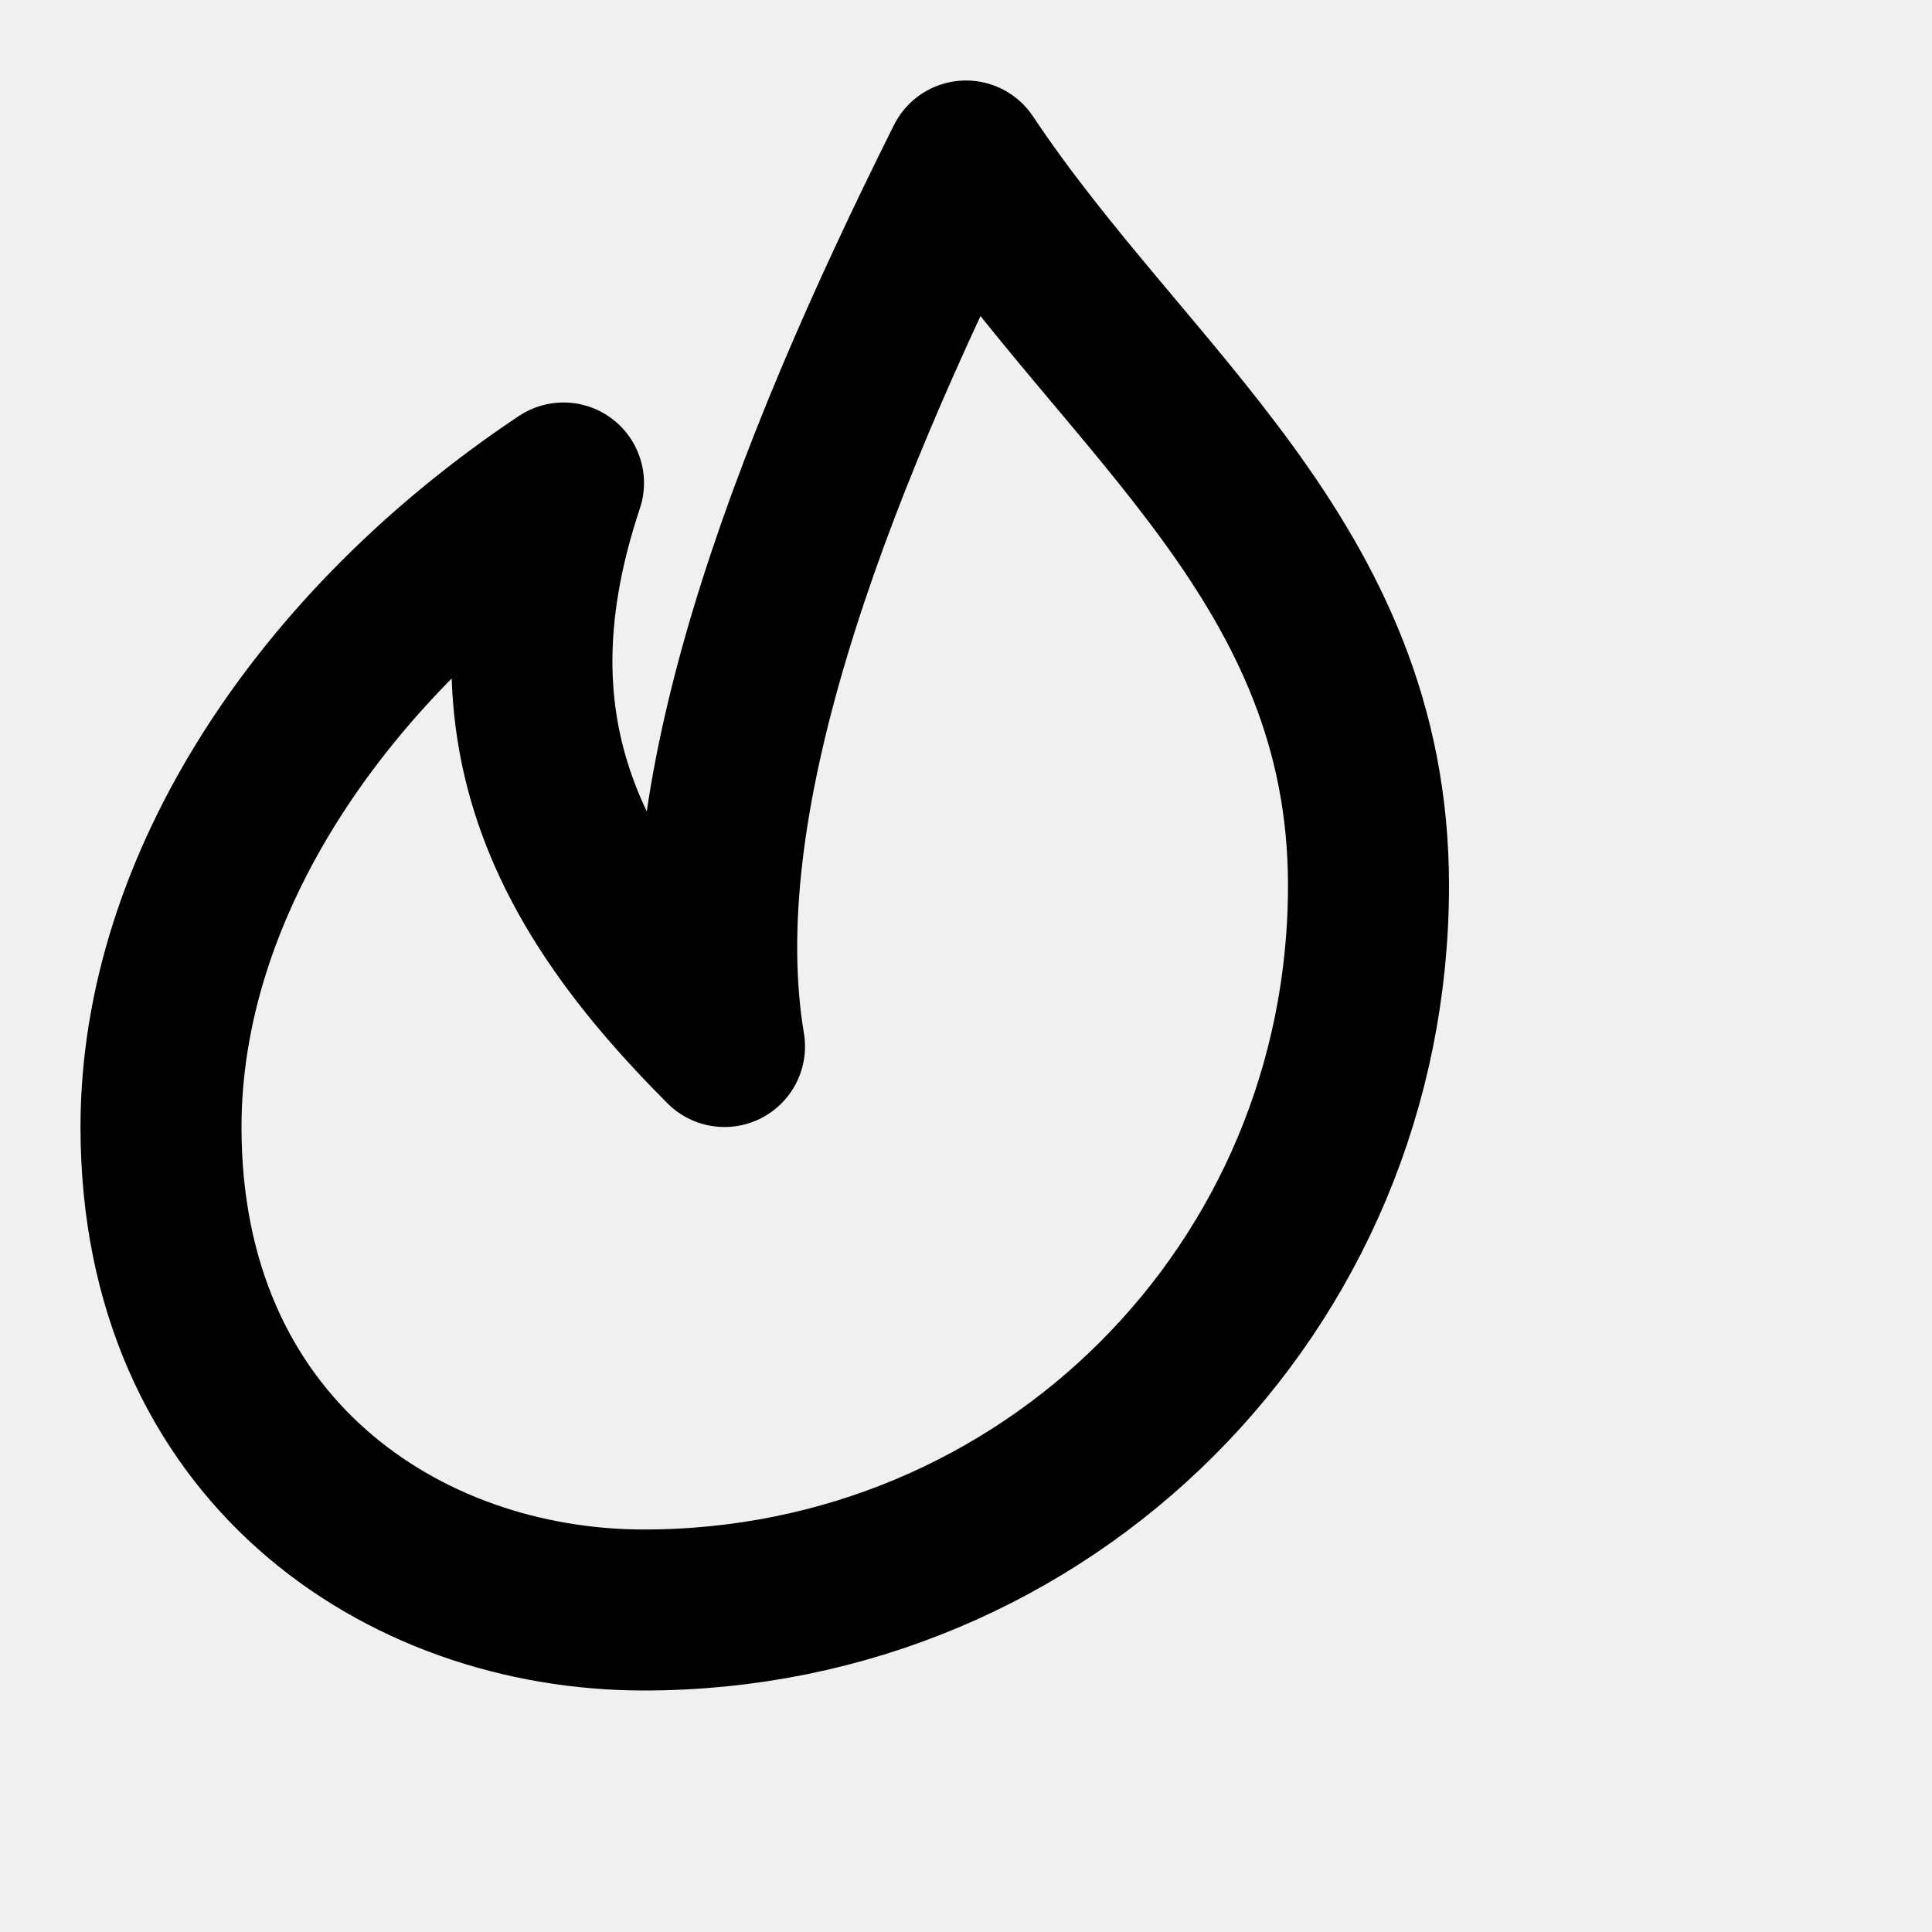
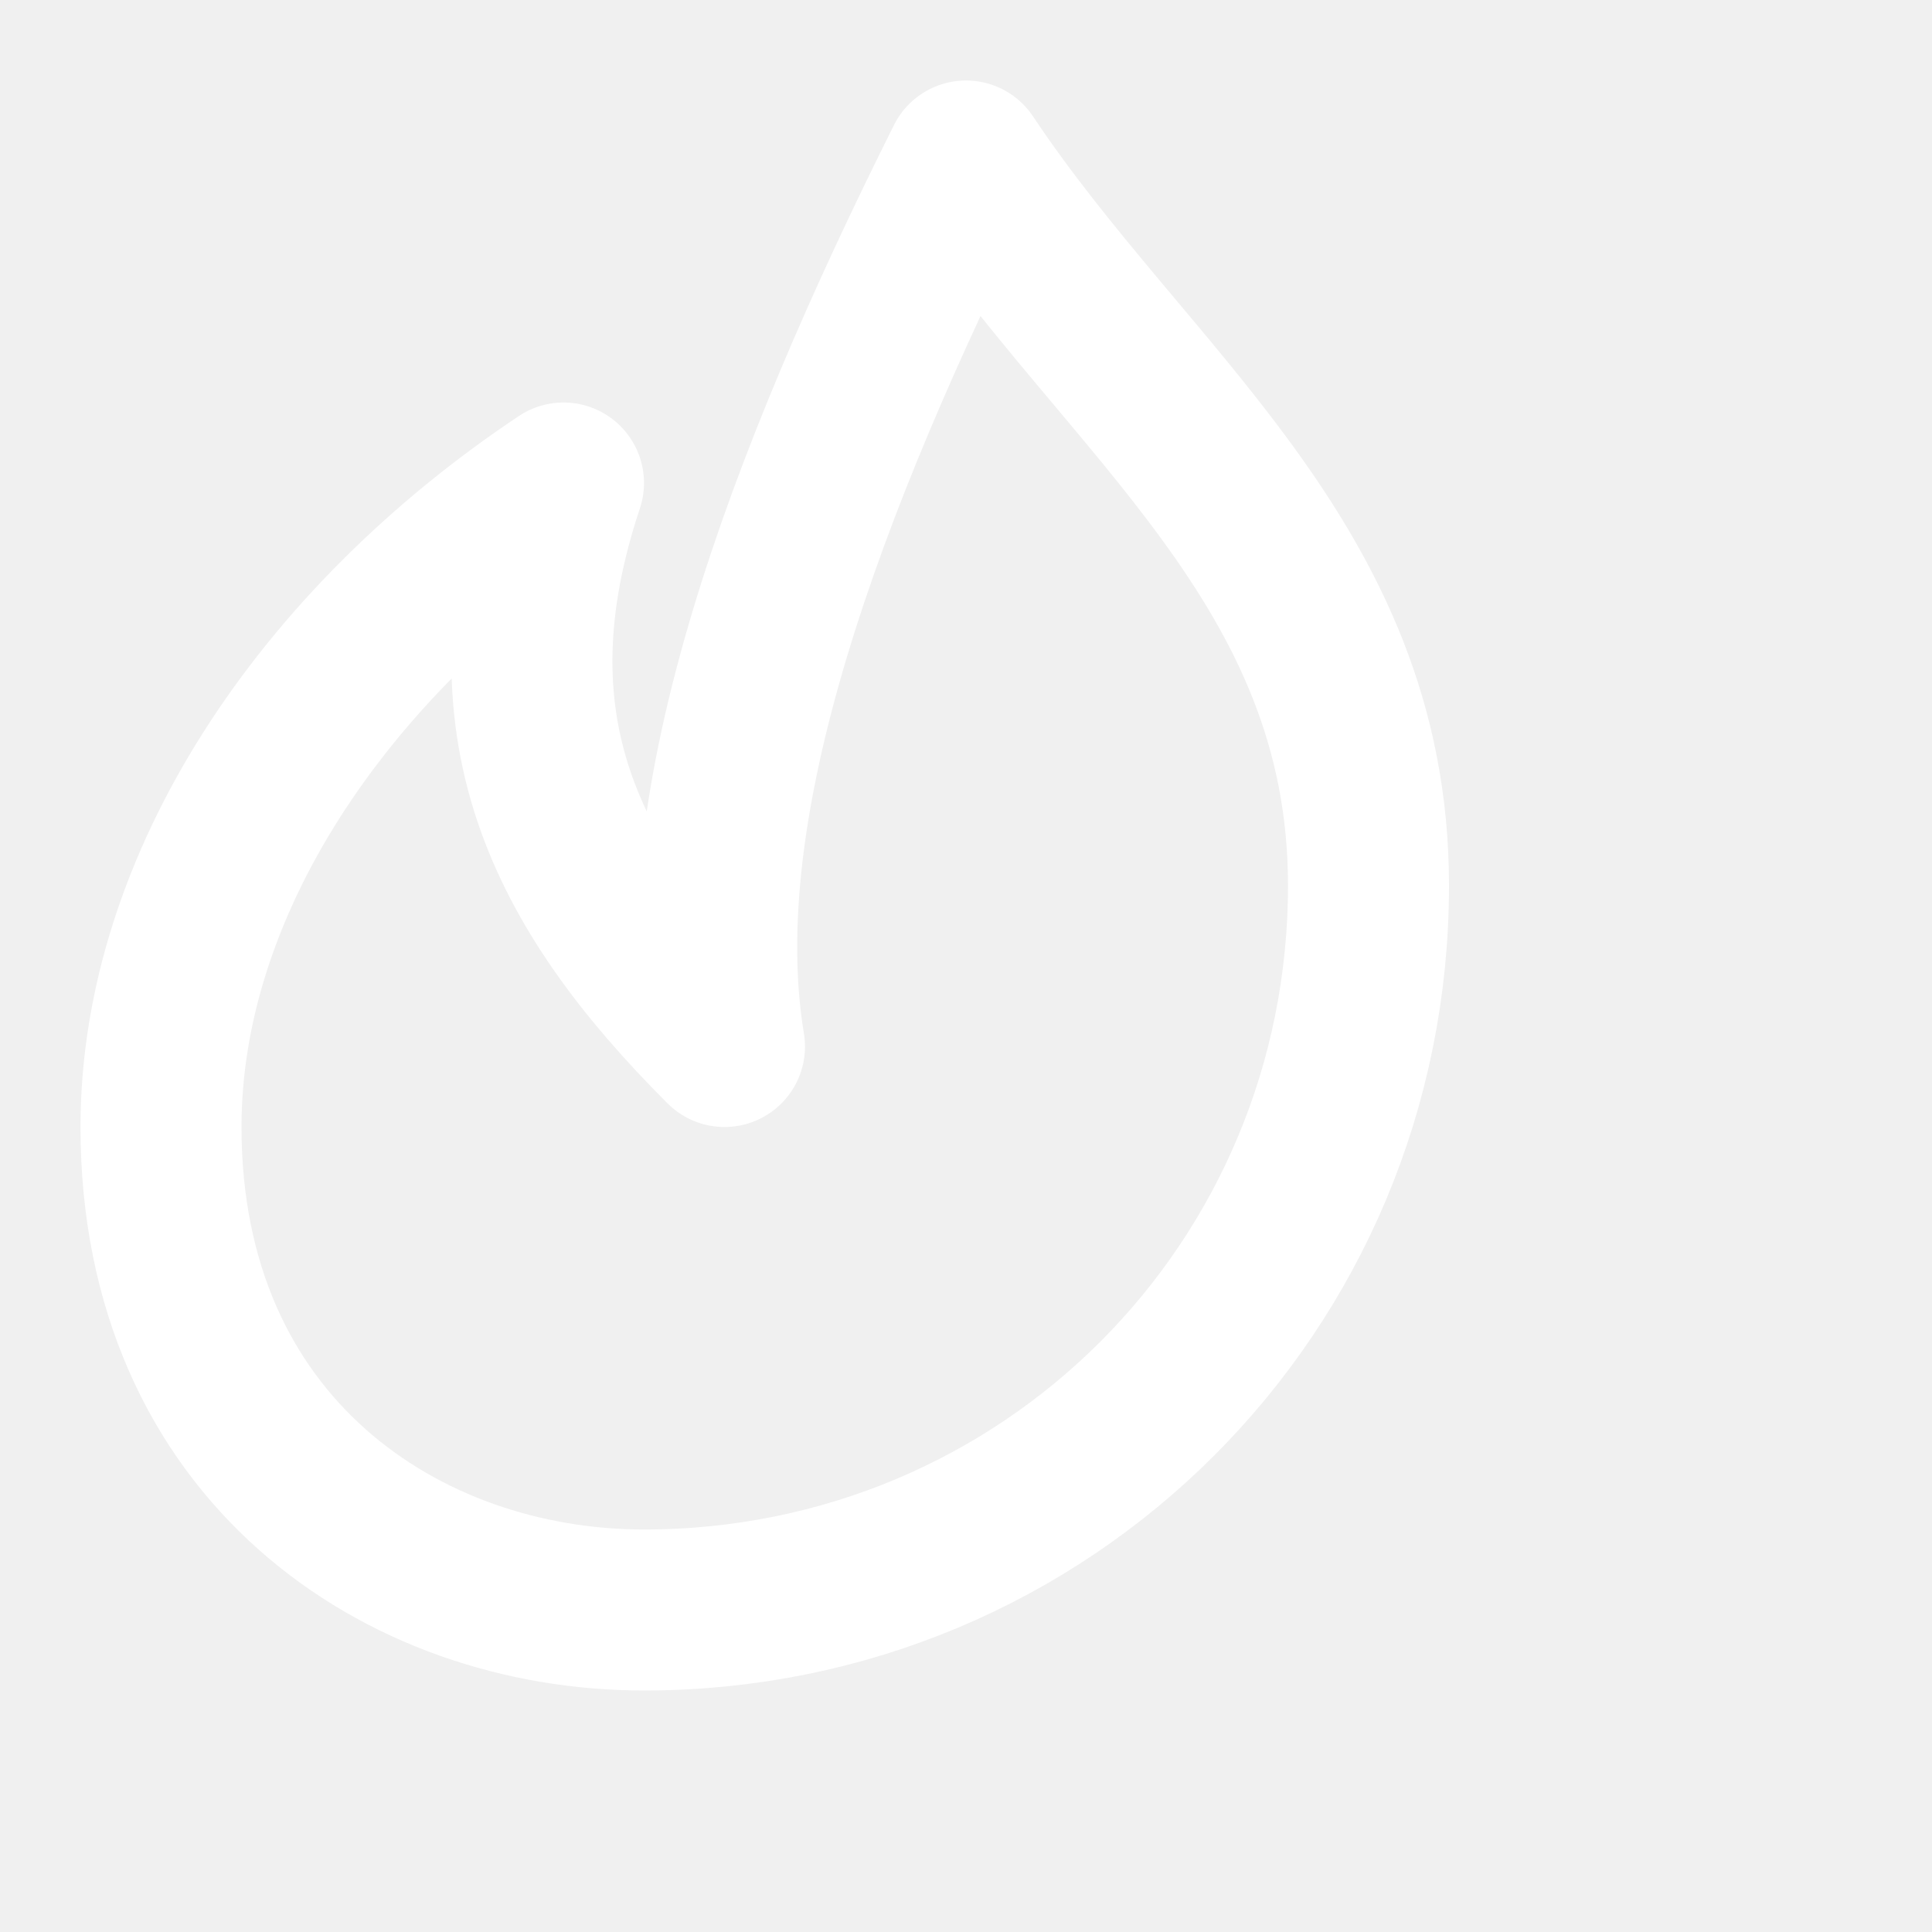
- <svg xmlns="http://www.w3.org/2000/svg" viewBox="0 0 24 24" fill="none" stroke="currentColor" stroke-width="2" stroke-linecap="round" stroke-linejoin="round">
+ <svg xmlns="http://www.w3.org/2000/svg" viewBox="0 0 24 24" fill="none" stroke="white" stroke-width="2" stroke-linecap="round" stroke-linejoin="round">
  <path d="M12 2c2 3 5 5 5 9 0 5-4 9-9 9-3 0-6-2-6-6 0-3 2-6 5-8-1 3 0 5 2 7-.5-3 1-7 3-11z" />
</svg>
